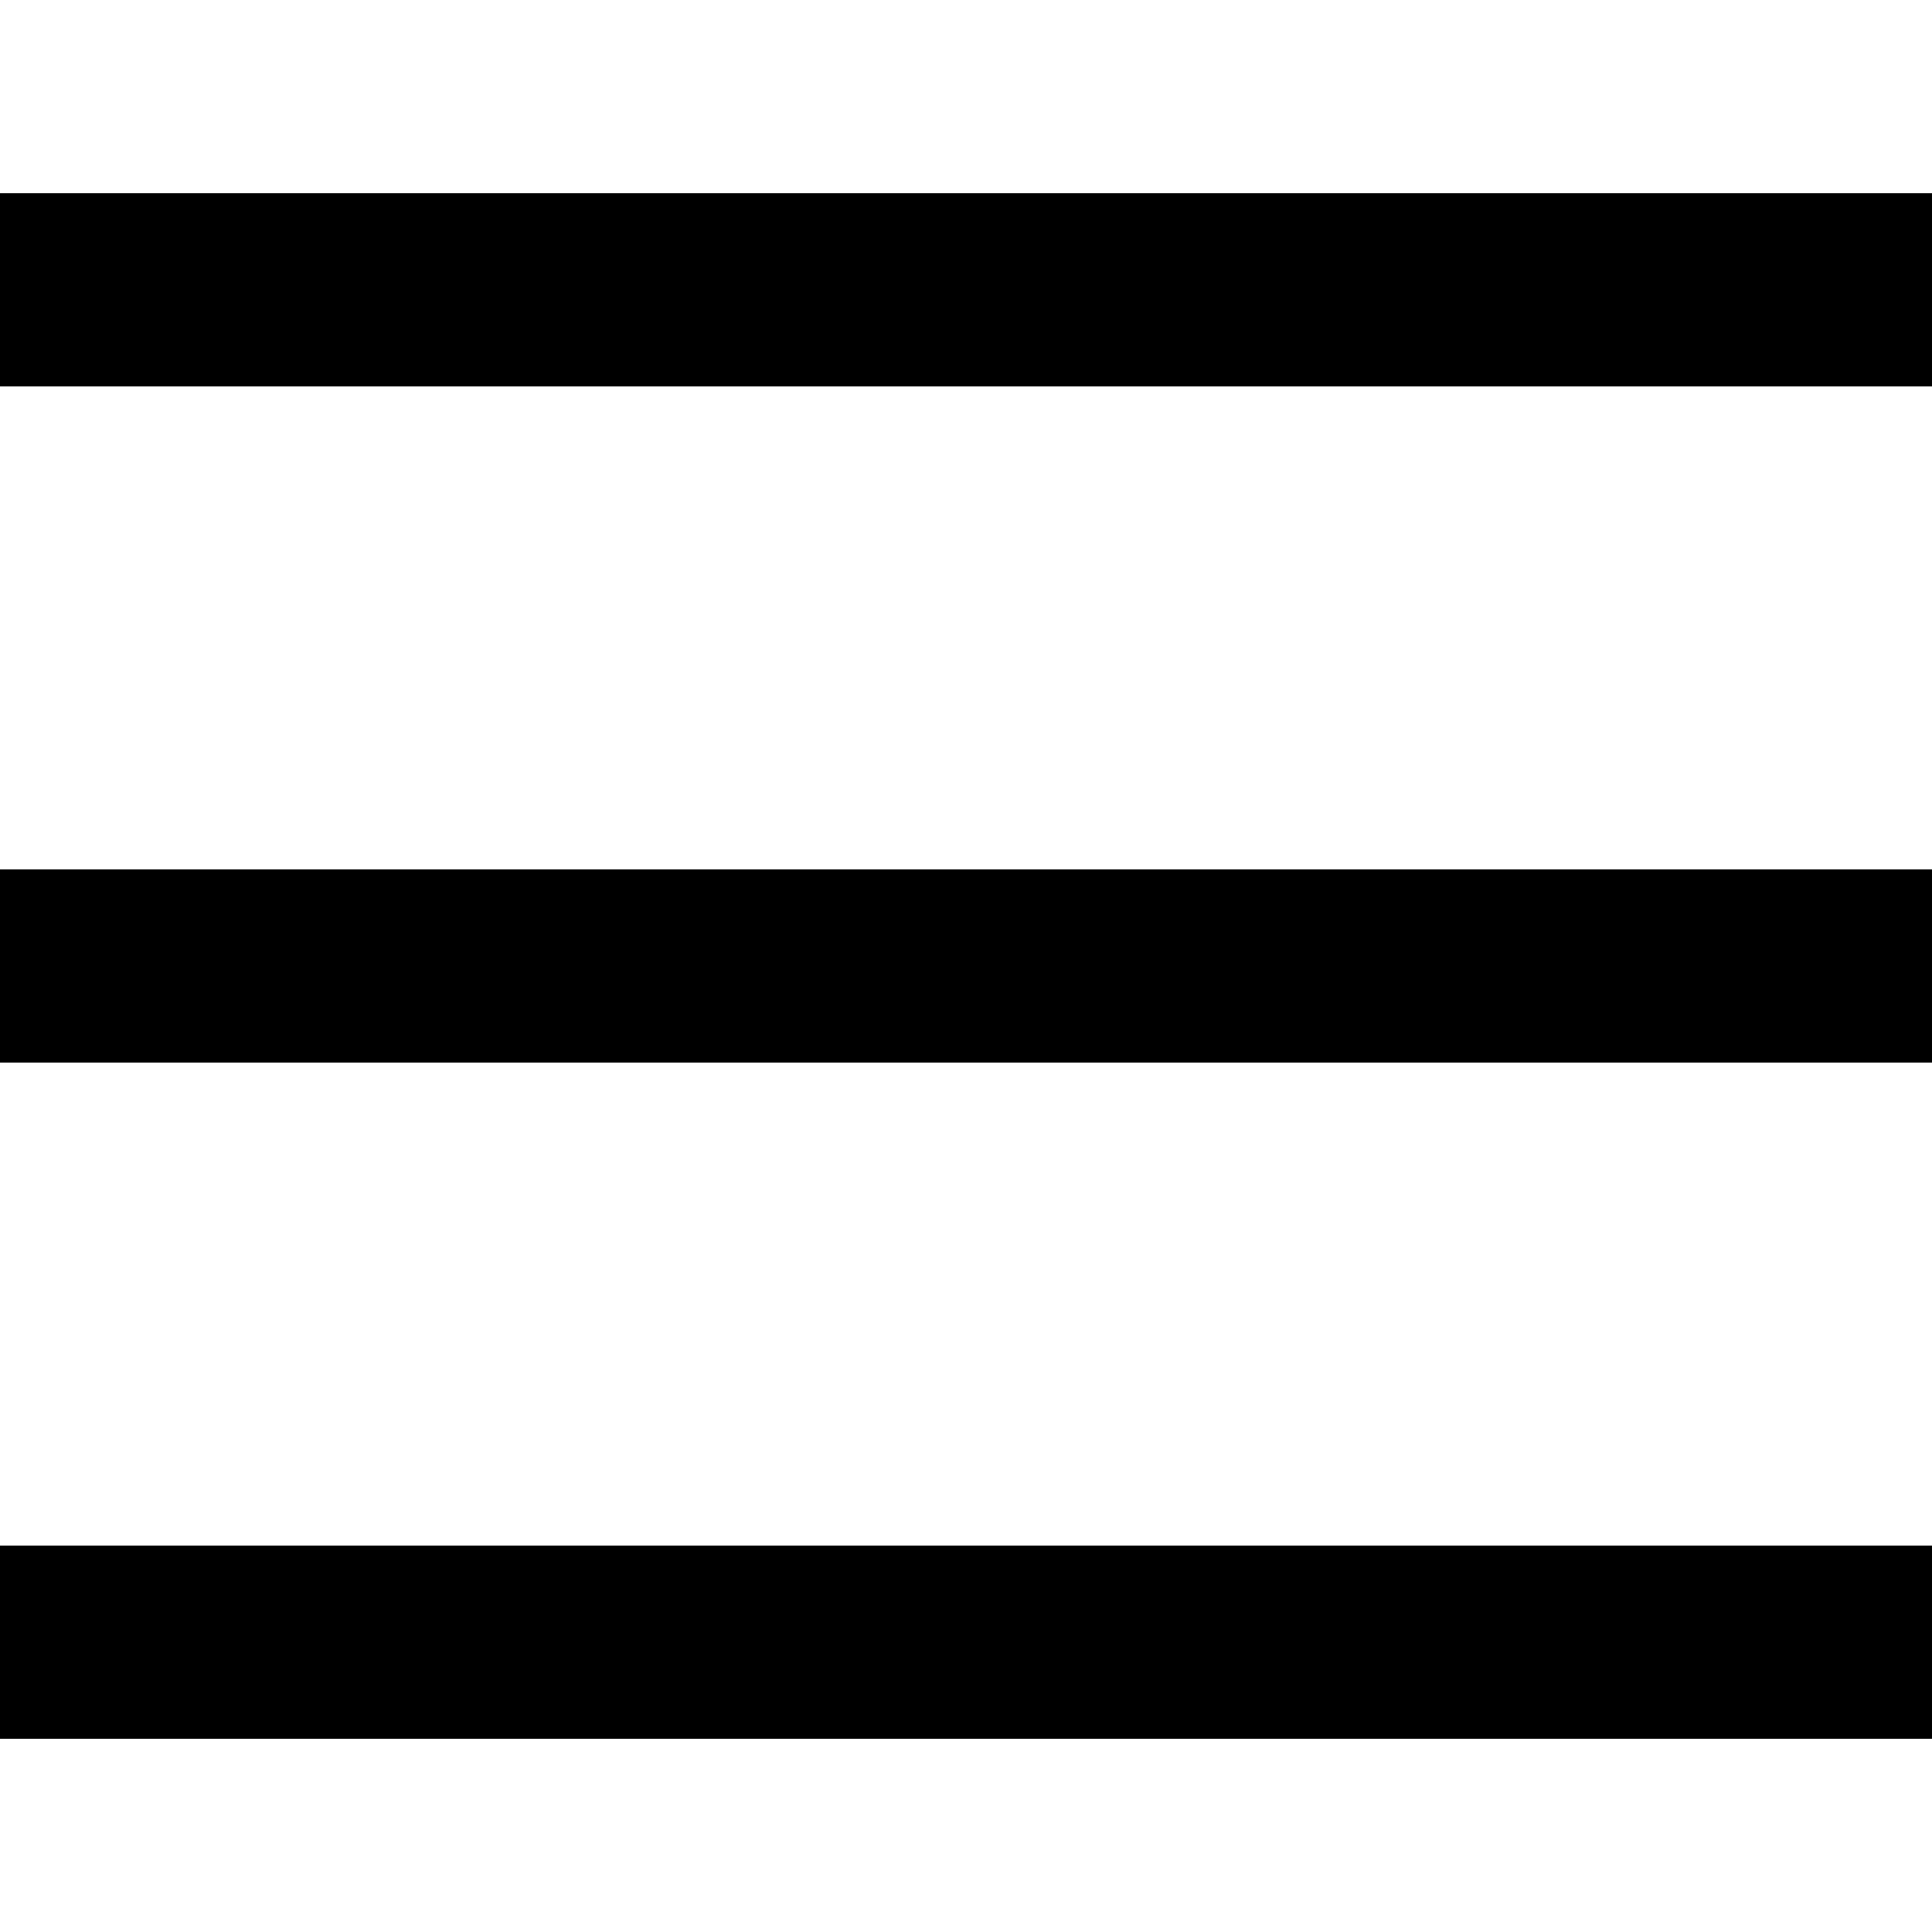
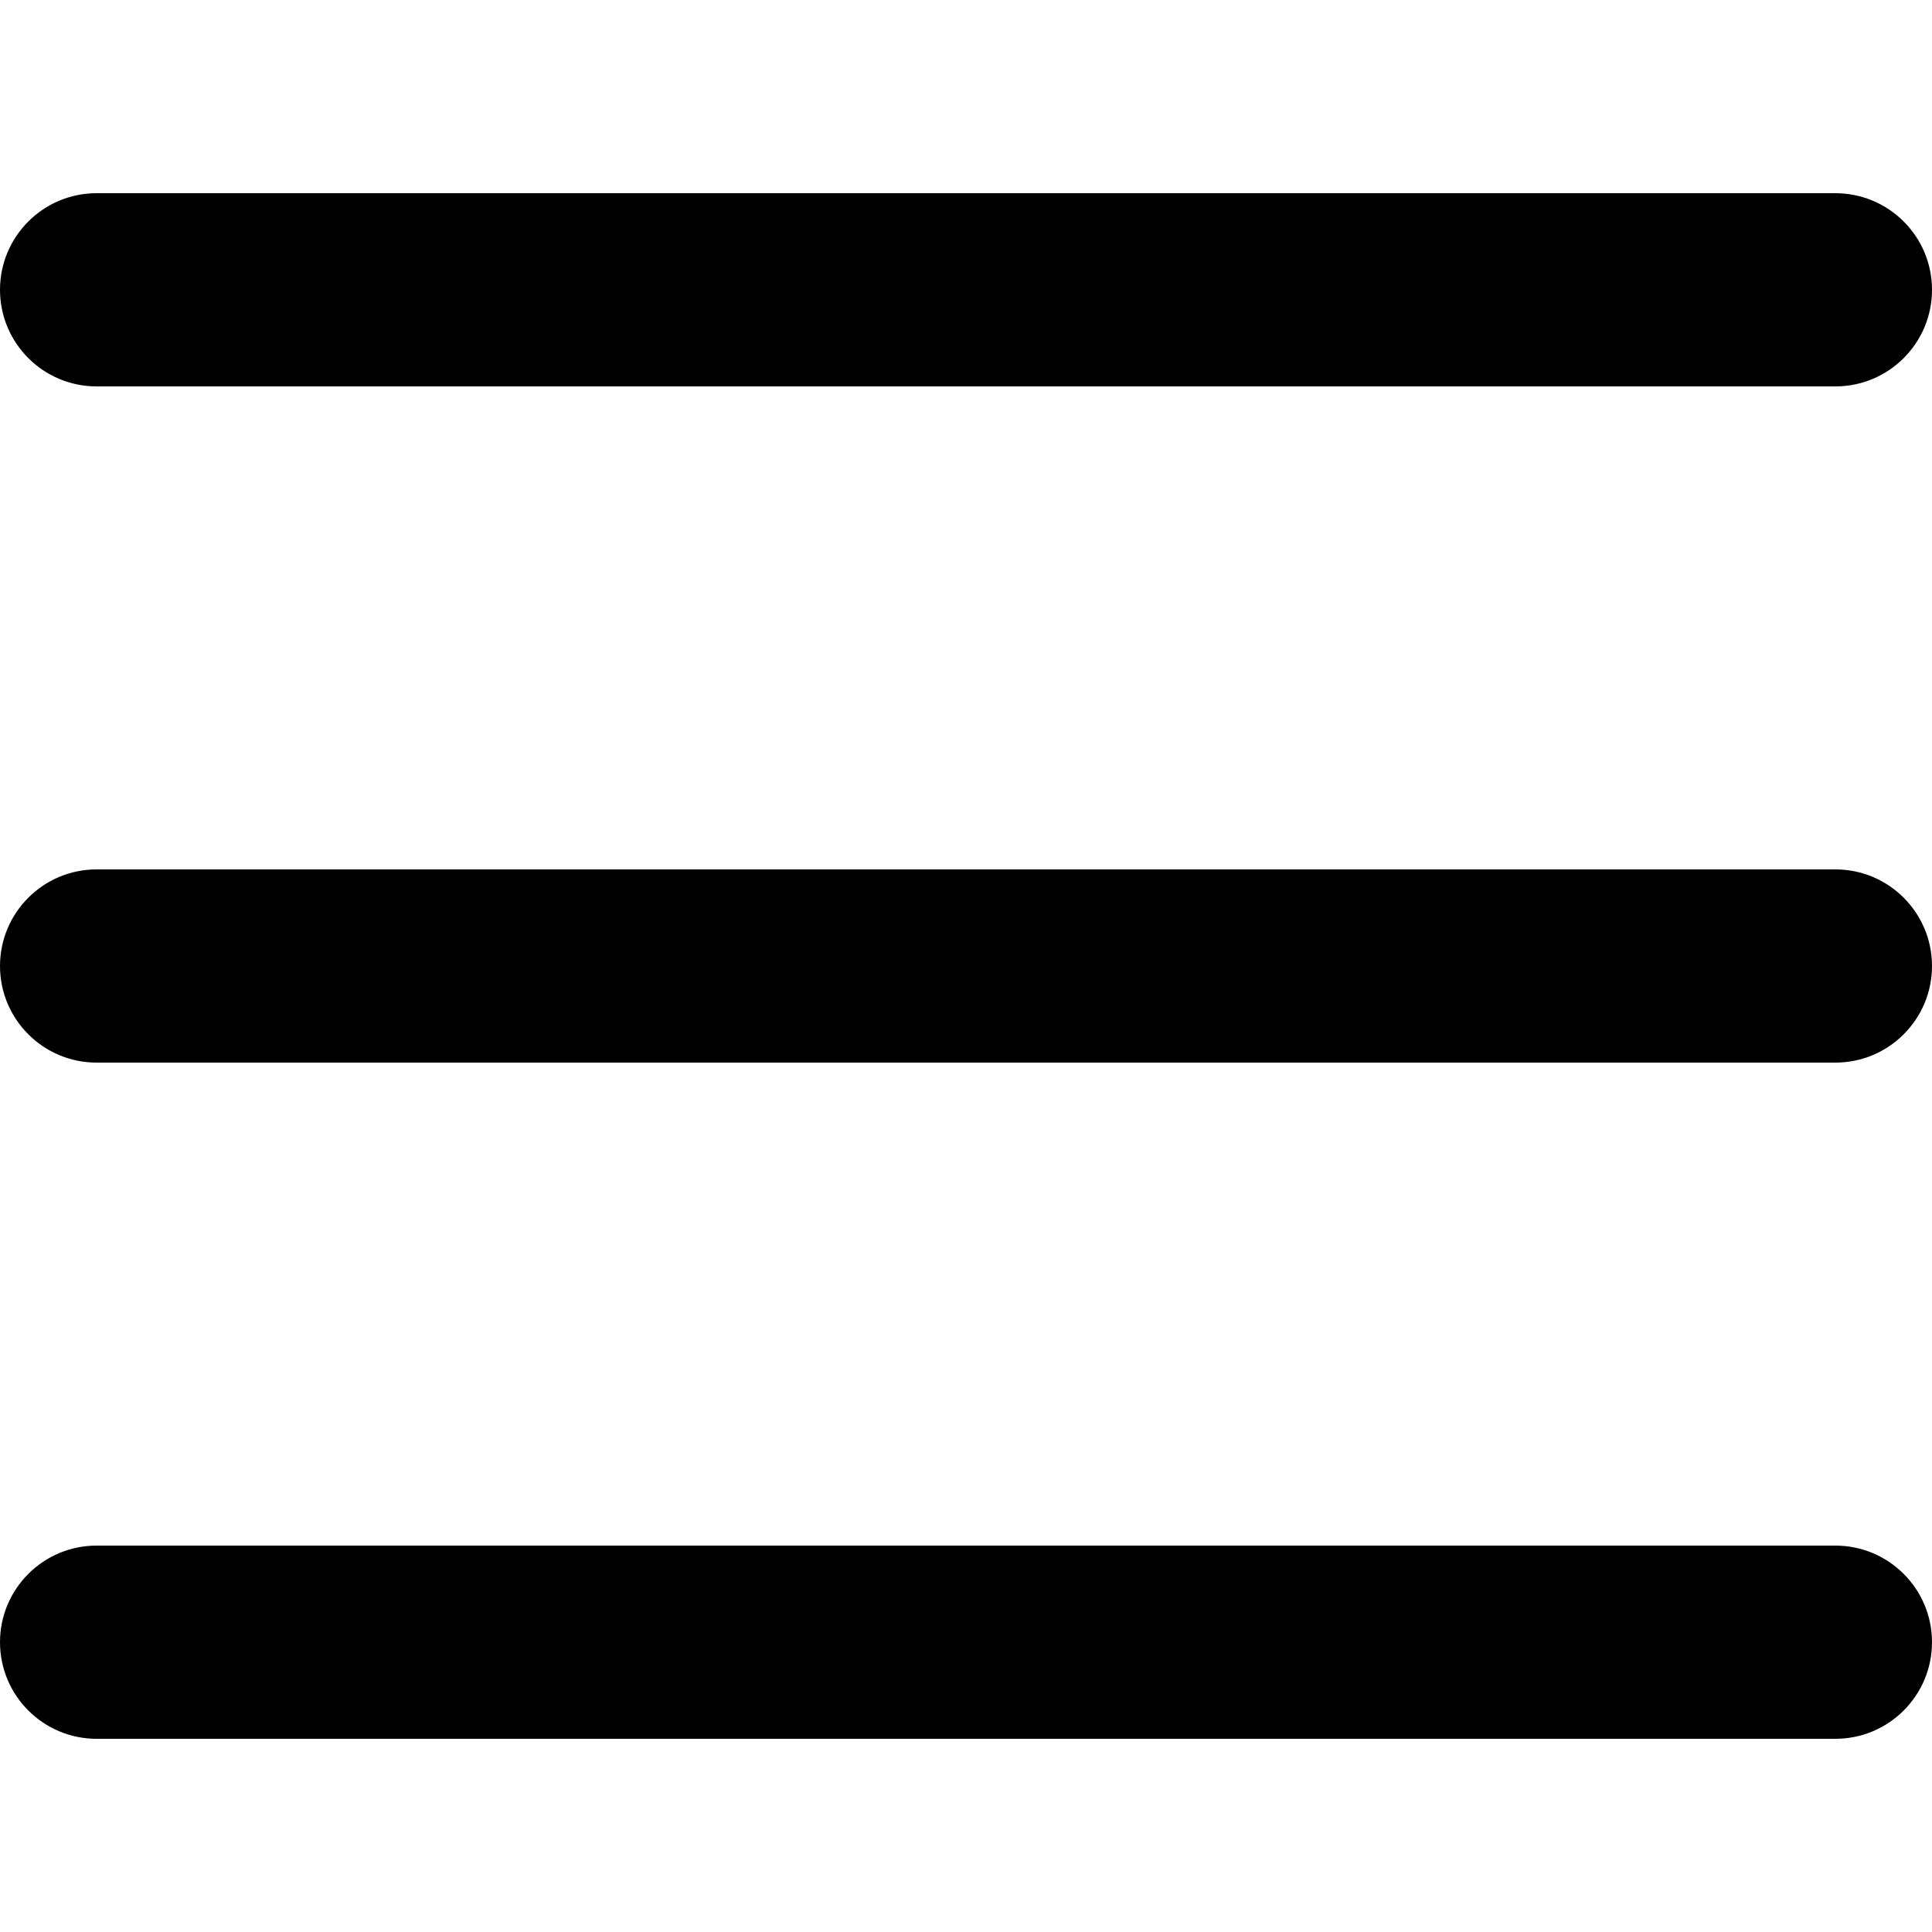
<svg xmlns="http://www.w3.org/2000/svg" width="20" height="20" viewBox="0 0 20 20" fill="none">
-   <path fill-rule="evenodd" clip-rule="evenodd" d="M20 11H0V9H20V11Z" fill="black" />
-   <path fill-rule="evenodd" clip-rule="evenodd" d="M20 4H0V2H20V4Z" fill="black" />
-   <path fill-rule="evenodd" clip-rule="evenodd" d="M20 18H0V16H20V18Z" fill="black" />
+   <path fill-rule="evenodd" clip-rule="evenodd" d="M20 10C20 10.552 19.552 11 19 11H1C0.448 11 0 10.552 0 10V10C0 9.448 0.448 9 1 9H19C19.552 9 20 9.448 20 10V10Z" fill="black" />
+   <path fill-rule="evenodd" clip-rule="evenodd" d="M20 3C20 3.552 19.552 4 19 4H1C0.448 4 0 3.552 0 3V3C0 2.448 0.448 2 1 2H19C19.552 2 20 2.448 20 3V3Z" fill="black" />
+   <path fill-rule="evenodd" clip-rule="evenodd" d="M20 17C20 17.552 19.552 18 19 18H1C0.448 18 0 17.552 0 17V17C0 16.448 0.448 16 1 16H19C19.552 16 20 16.448 20 17V17Z" fill="black" />
</svg>
